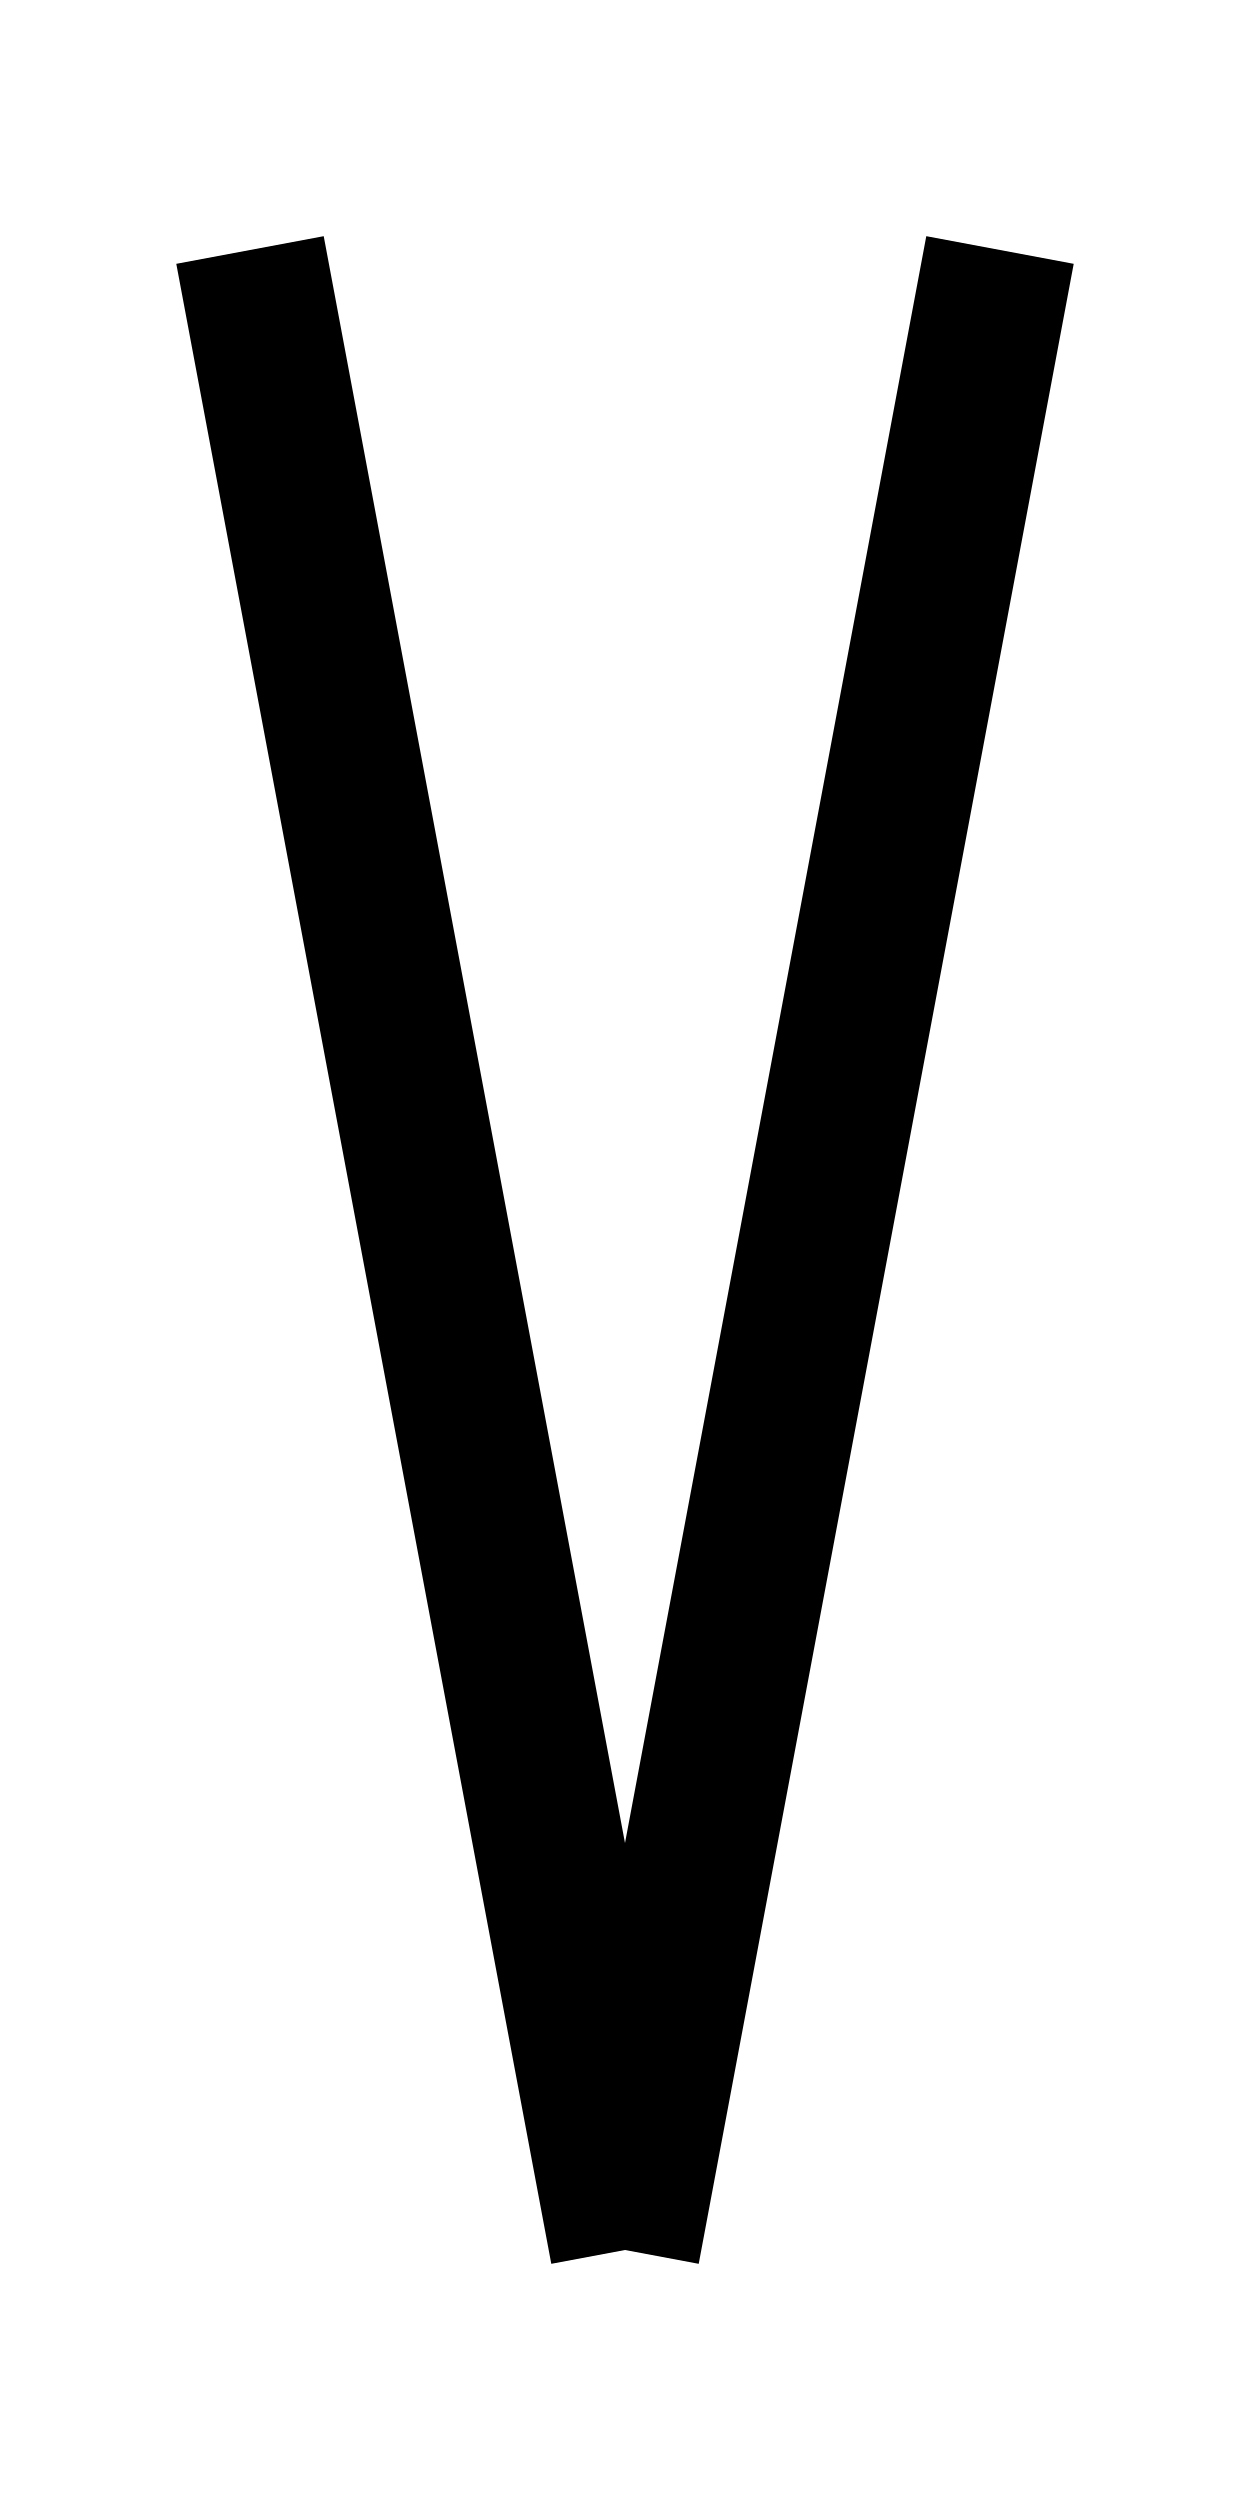
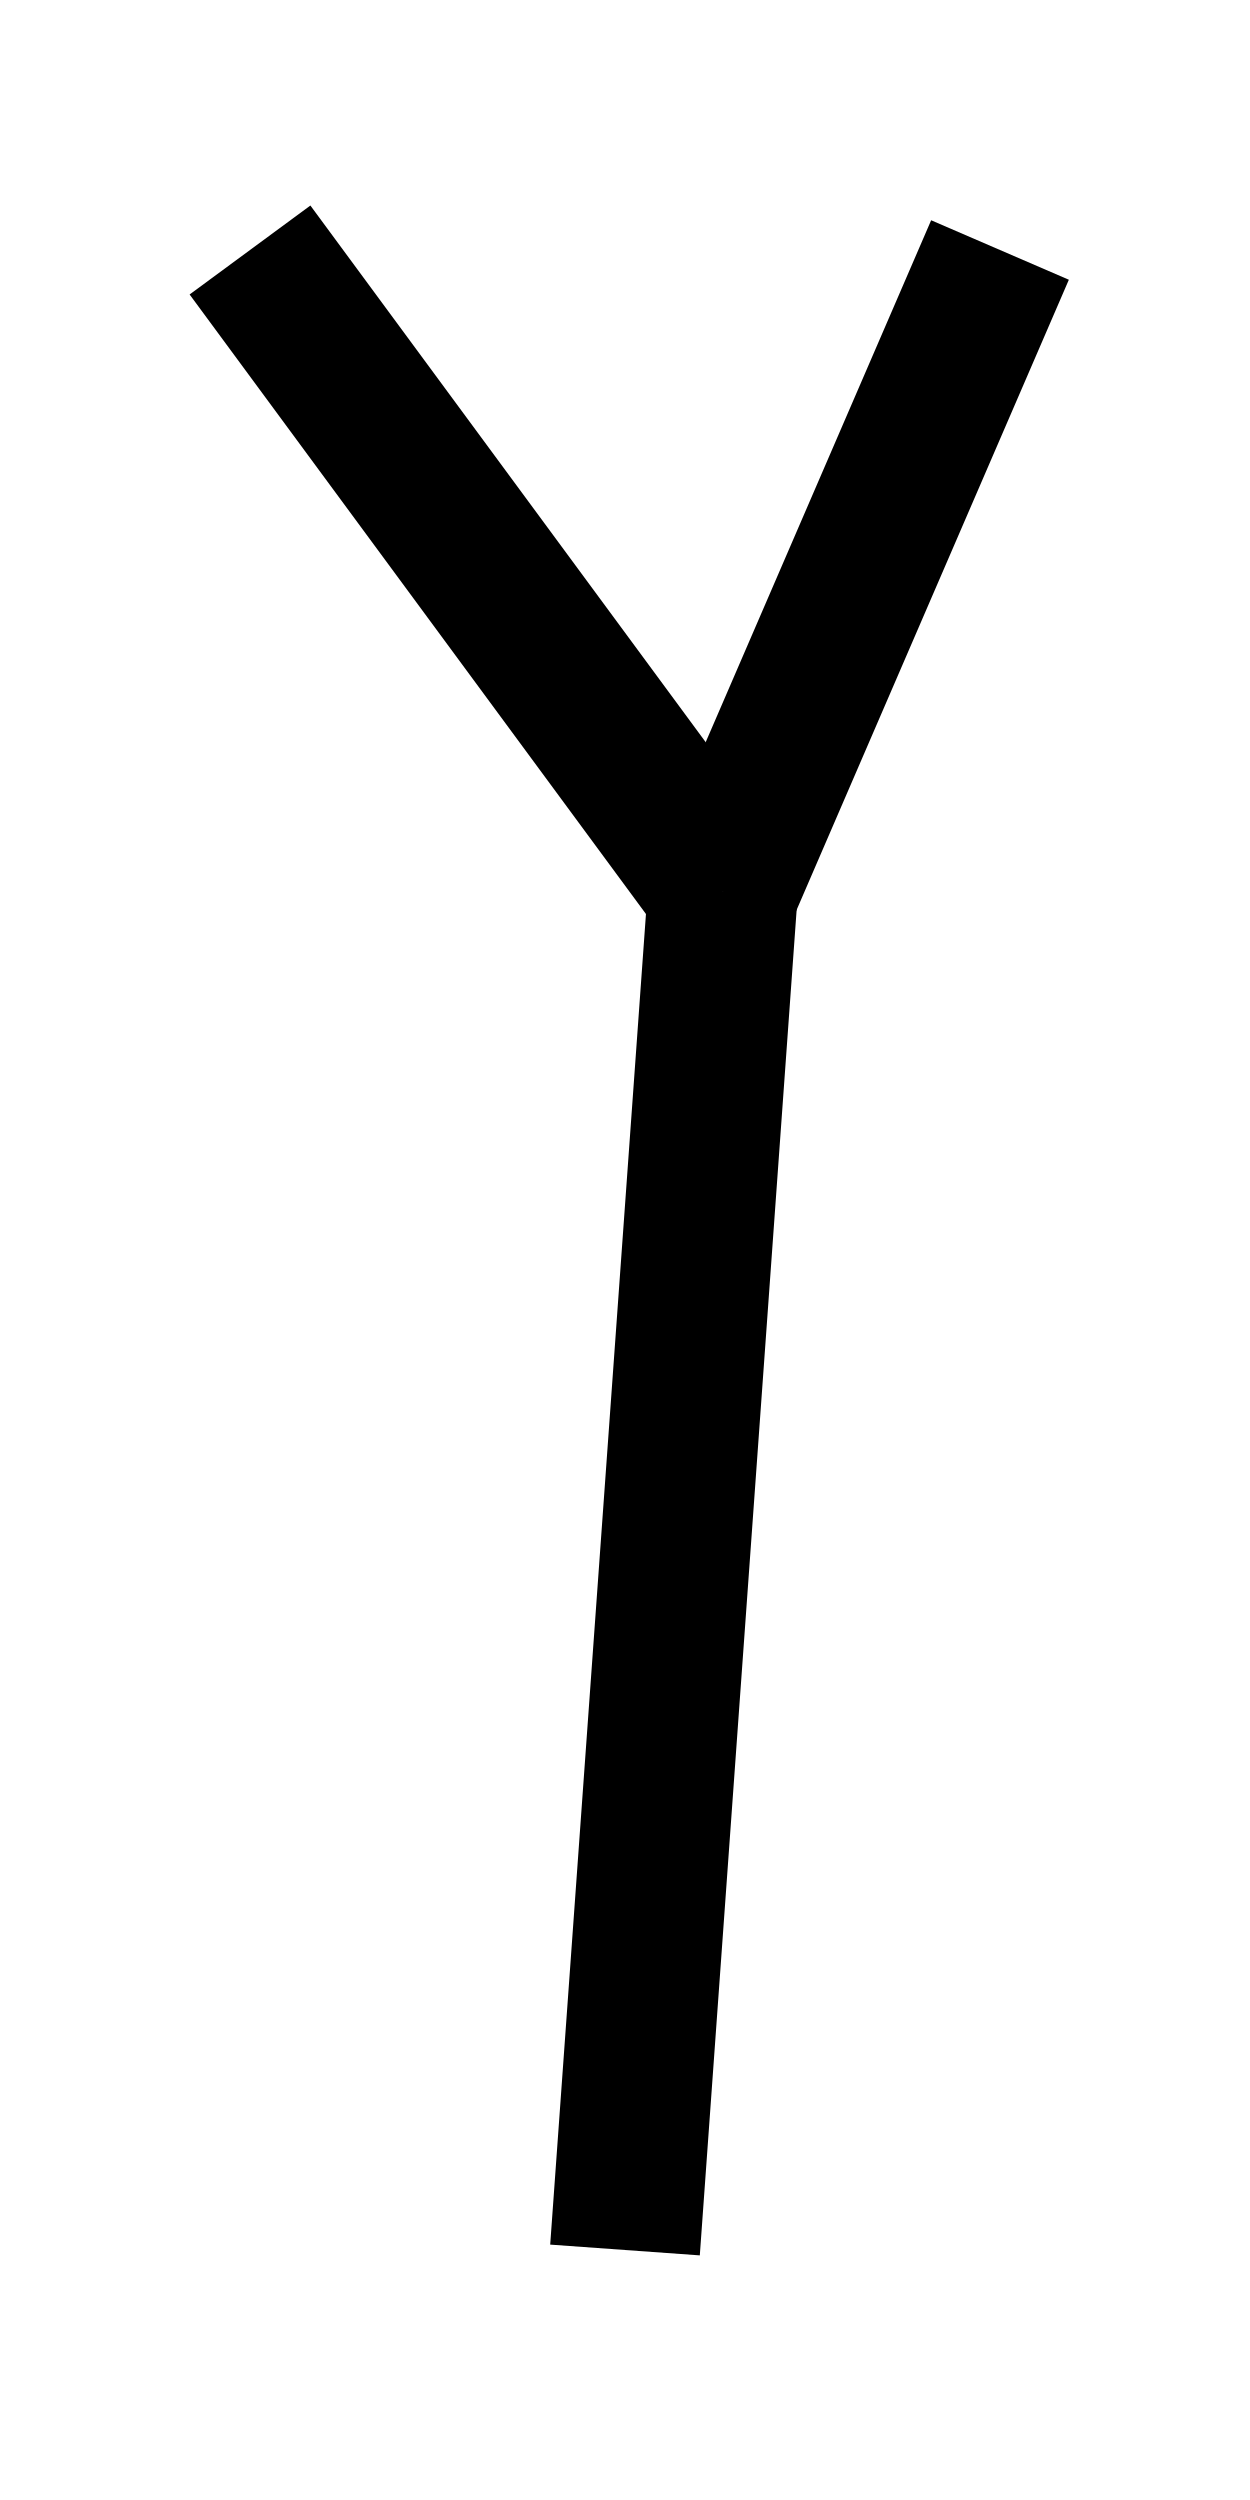
<svg xmlns="http://www.w3.org/2000/svg" width="100" height="200" viewBox="0 -100 50 100">
  <defs>
</defs>
  <rect x="0" y="-100" width="50" height="100" stroke-width="0" fill="white" />
-   <path d="M25,-10 L10,-90" stroke="black" stroke-width="6" fill="none" />
-   <path d="M25,-10 L40,-90" stroke="black" stroke-width="6" fill="none" />
+   <path d="M25.0,-10.0 L28.91,-64.328" stroke="black" stroke-width="6" fill="none" />
+   <path d="M10.0,-90.0 L28.91,-64.328" stroke="black" stroke-width="6" fill="none" />
+   <path d="M40.0,-90.0 L28.91,-64.328" stroke="black" stroke-width="6" fill="none" />
</svg>
